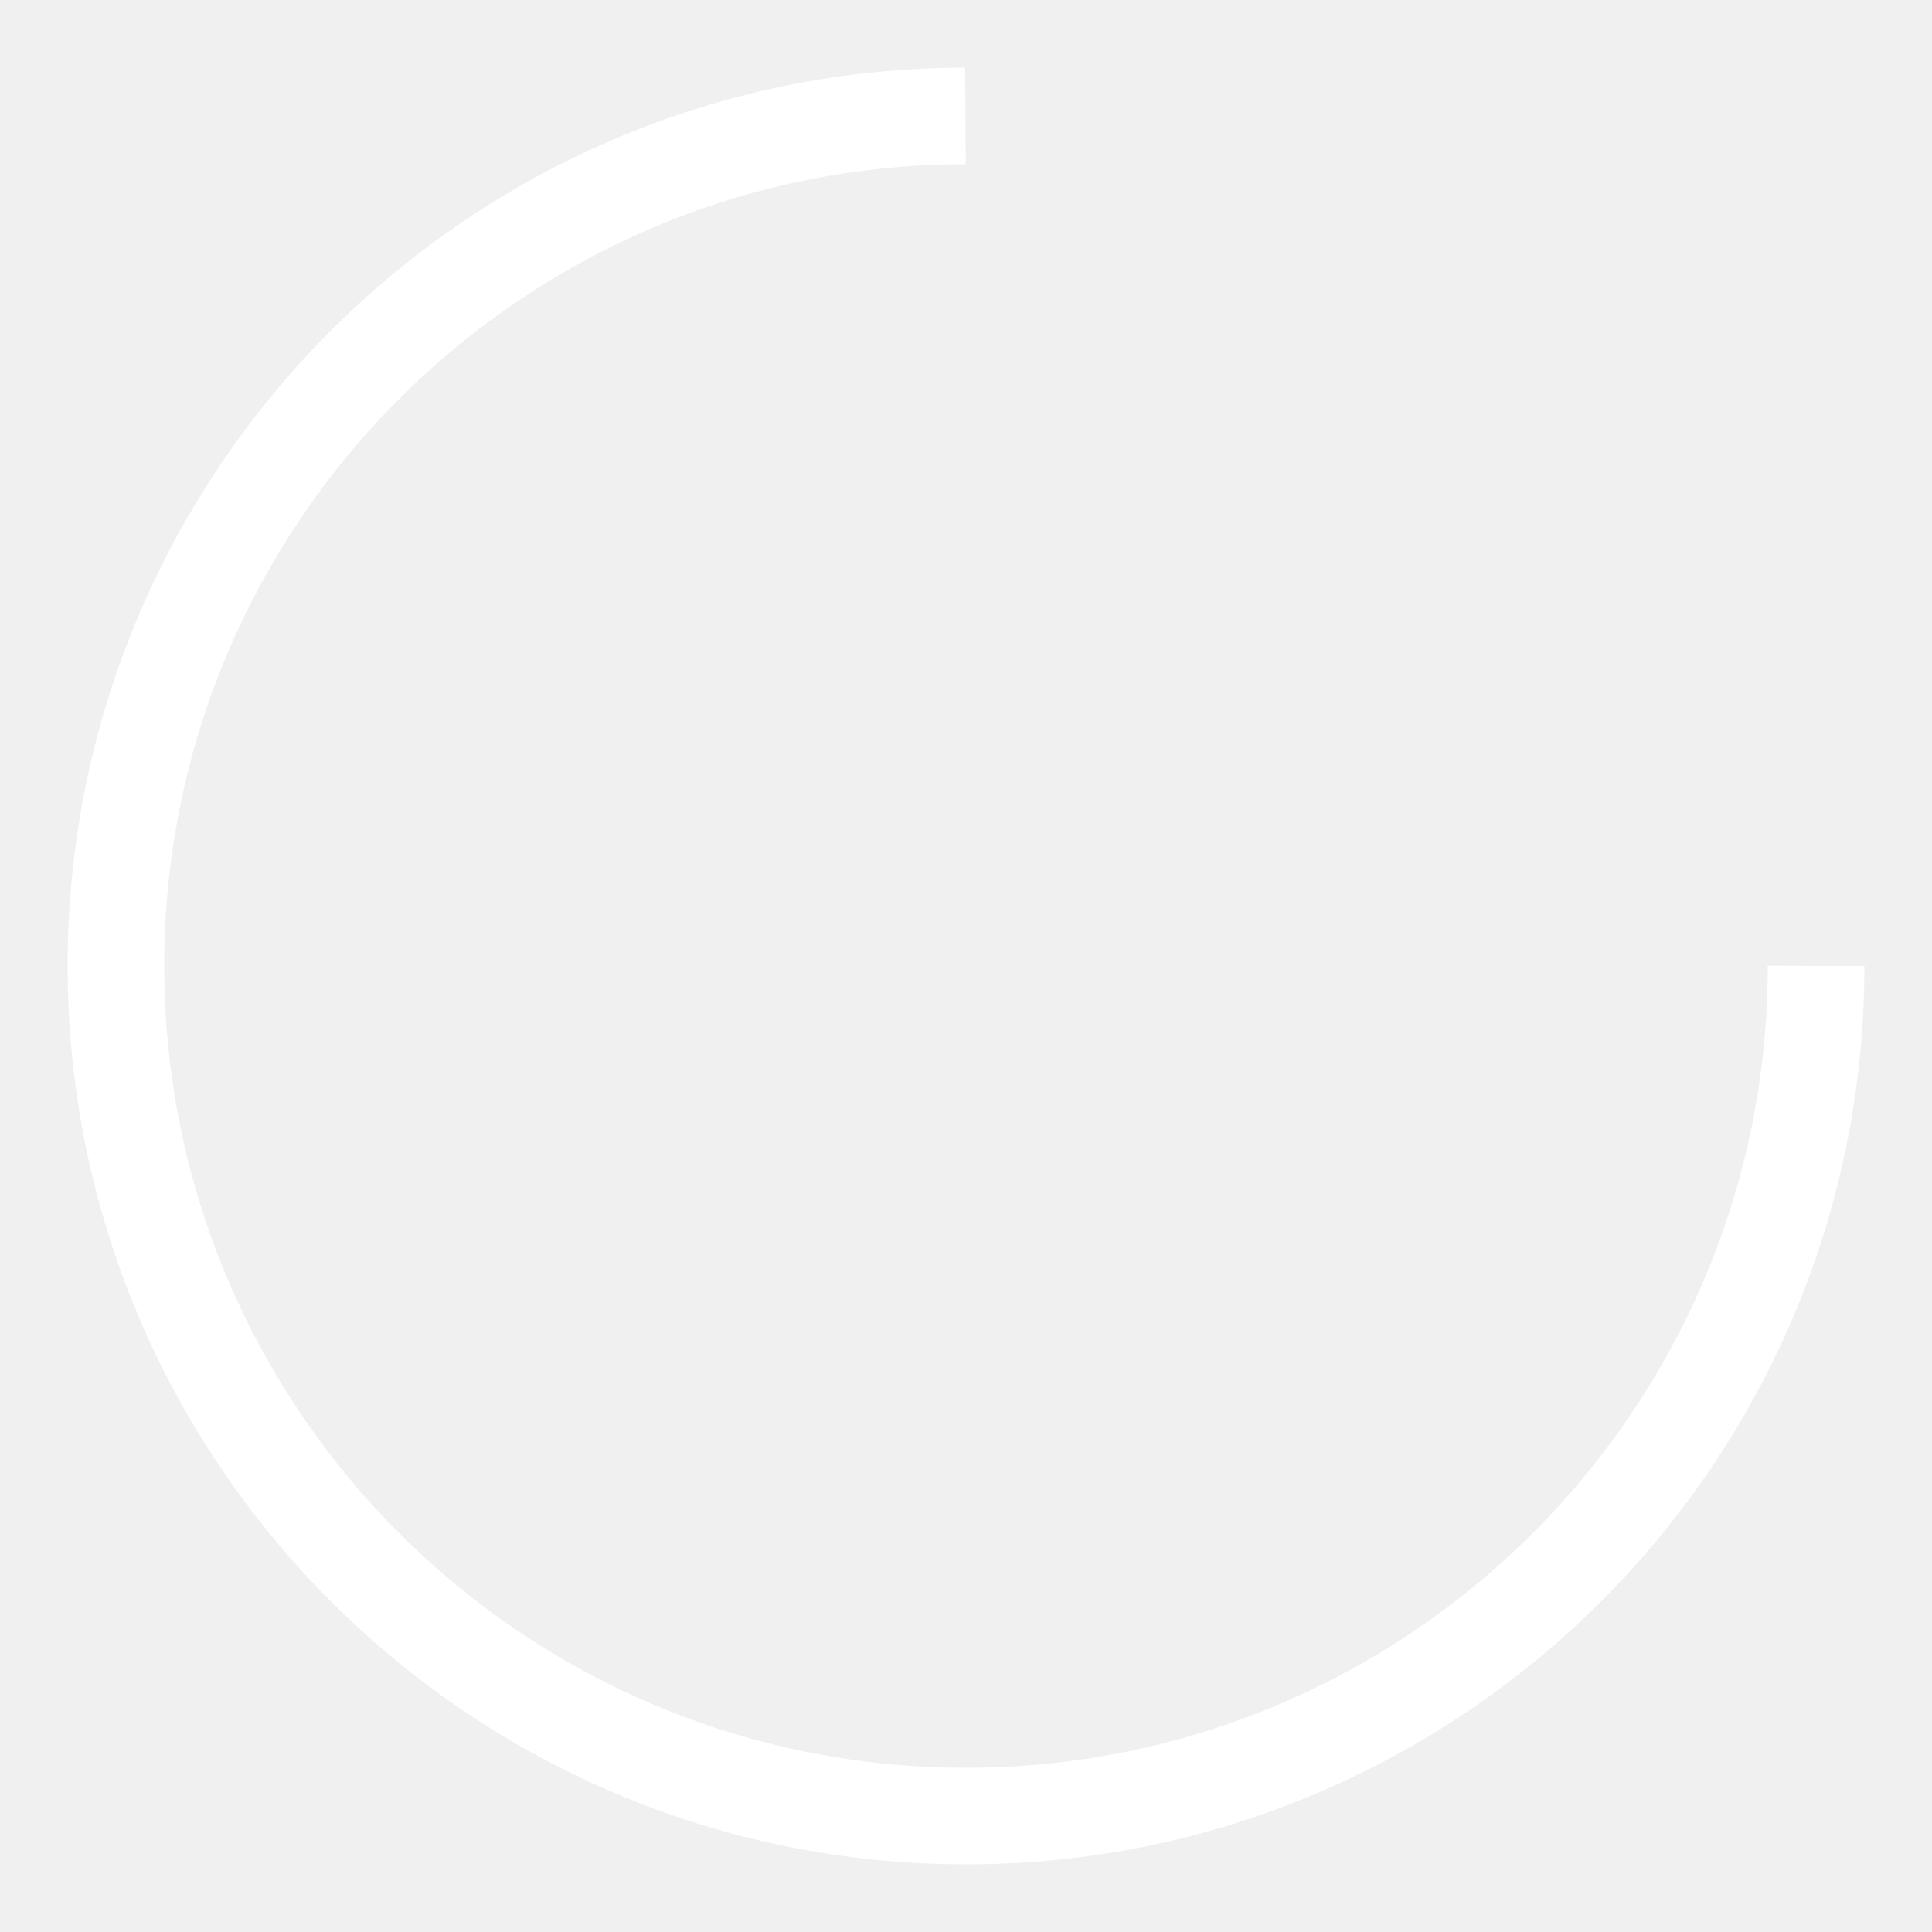
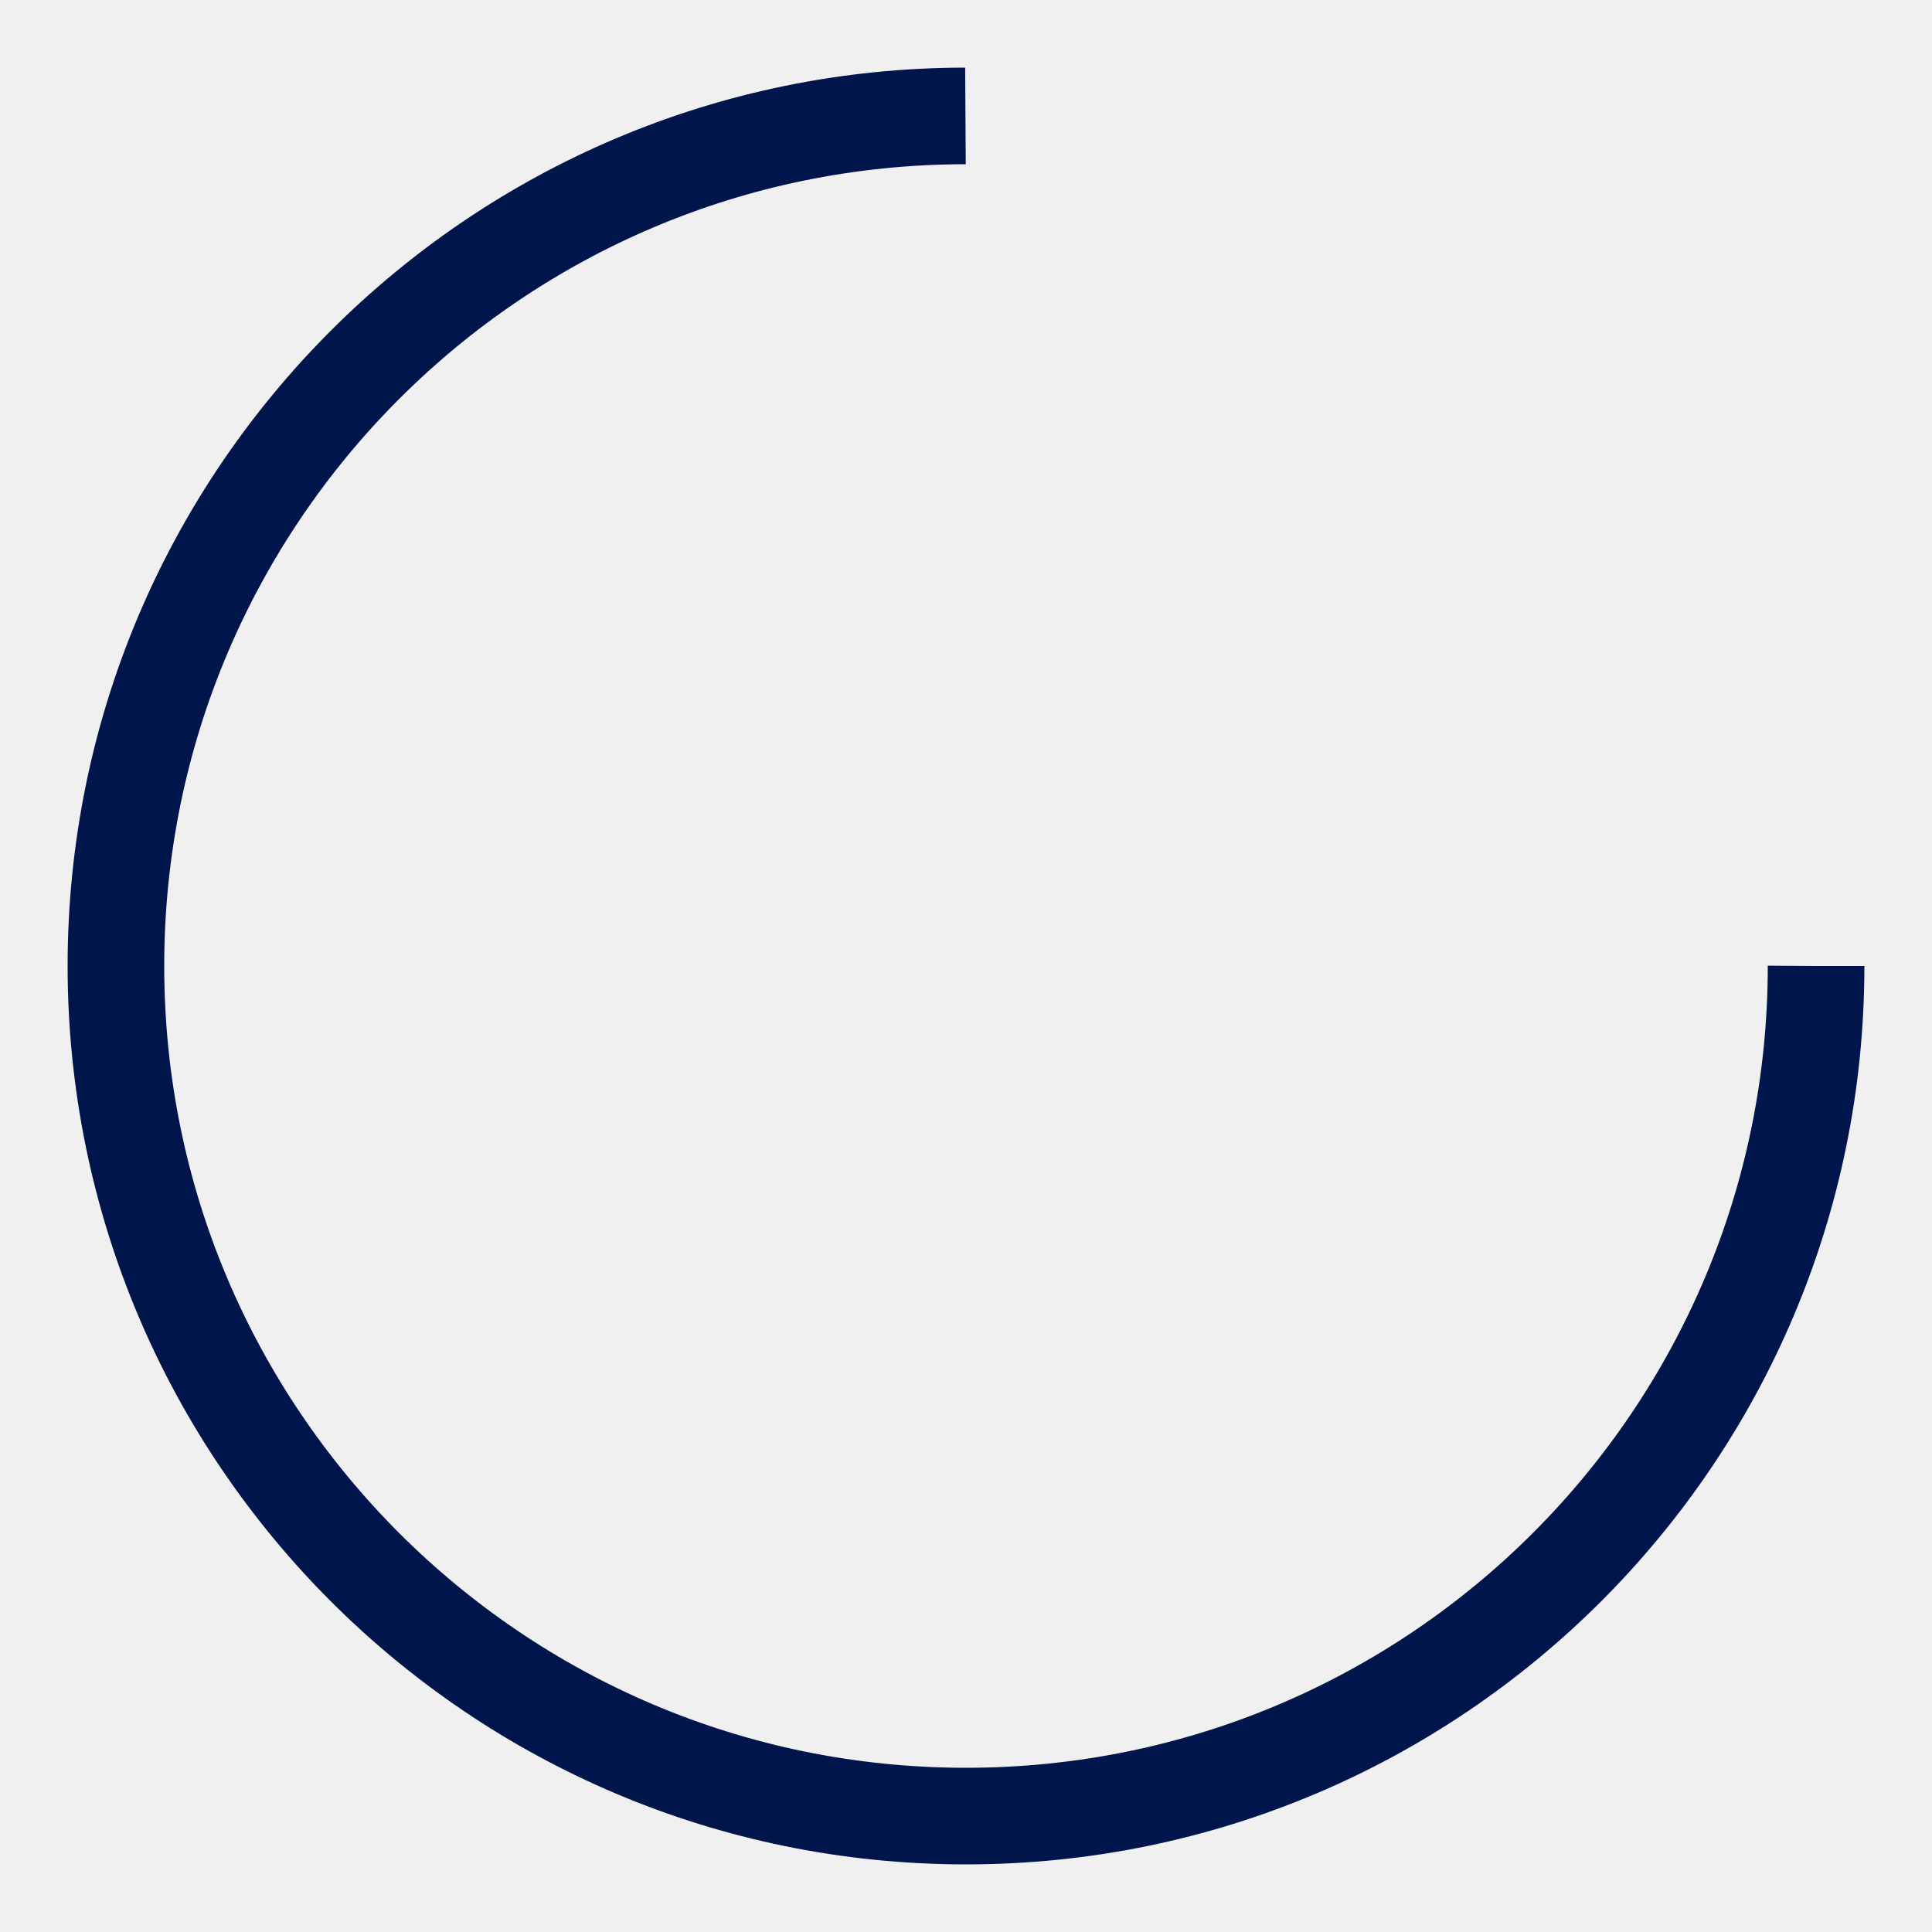
<svg xmlns="http://www.w3.org/2000/svg" style="margin:auto;background:0 0" width="78" height="78" viewBox="0 0 100 100" preserveAspectRatio="xMidYMid" display="block">
-   <circle cx="50" cy="50" fill="none" stroke="#fff" stroke-width="5" r="44" stroke-dasharray="207.345 71.115">
+   <circle cx="50" cy="50" fill="none" stroke="#00154b" stroke-width="5" r="44" stroke-dasharray="207.345 71.115">
    <animateTransform attributeName="transform" type="rotate" repeatCount="indefinite" dur="0.521s" values="0 50 50;360 50 50" keyTimes="0;1" />
  </circle>
</svg>
